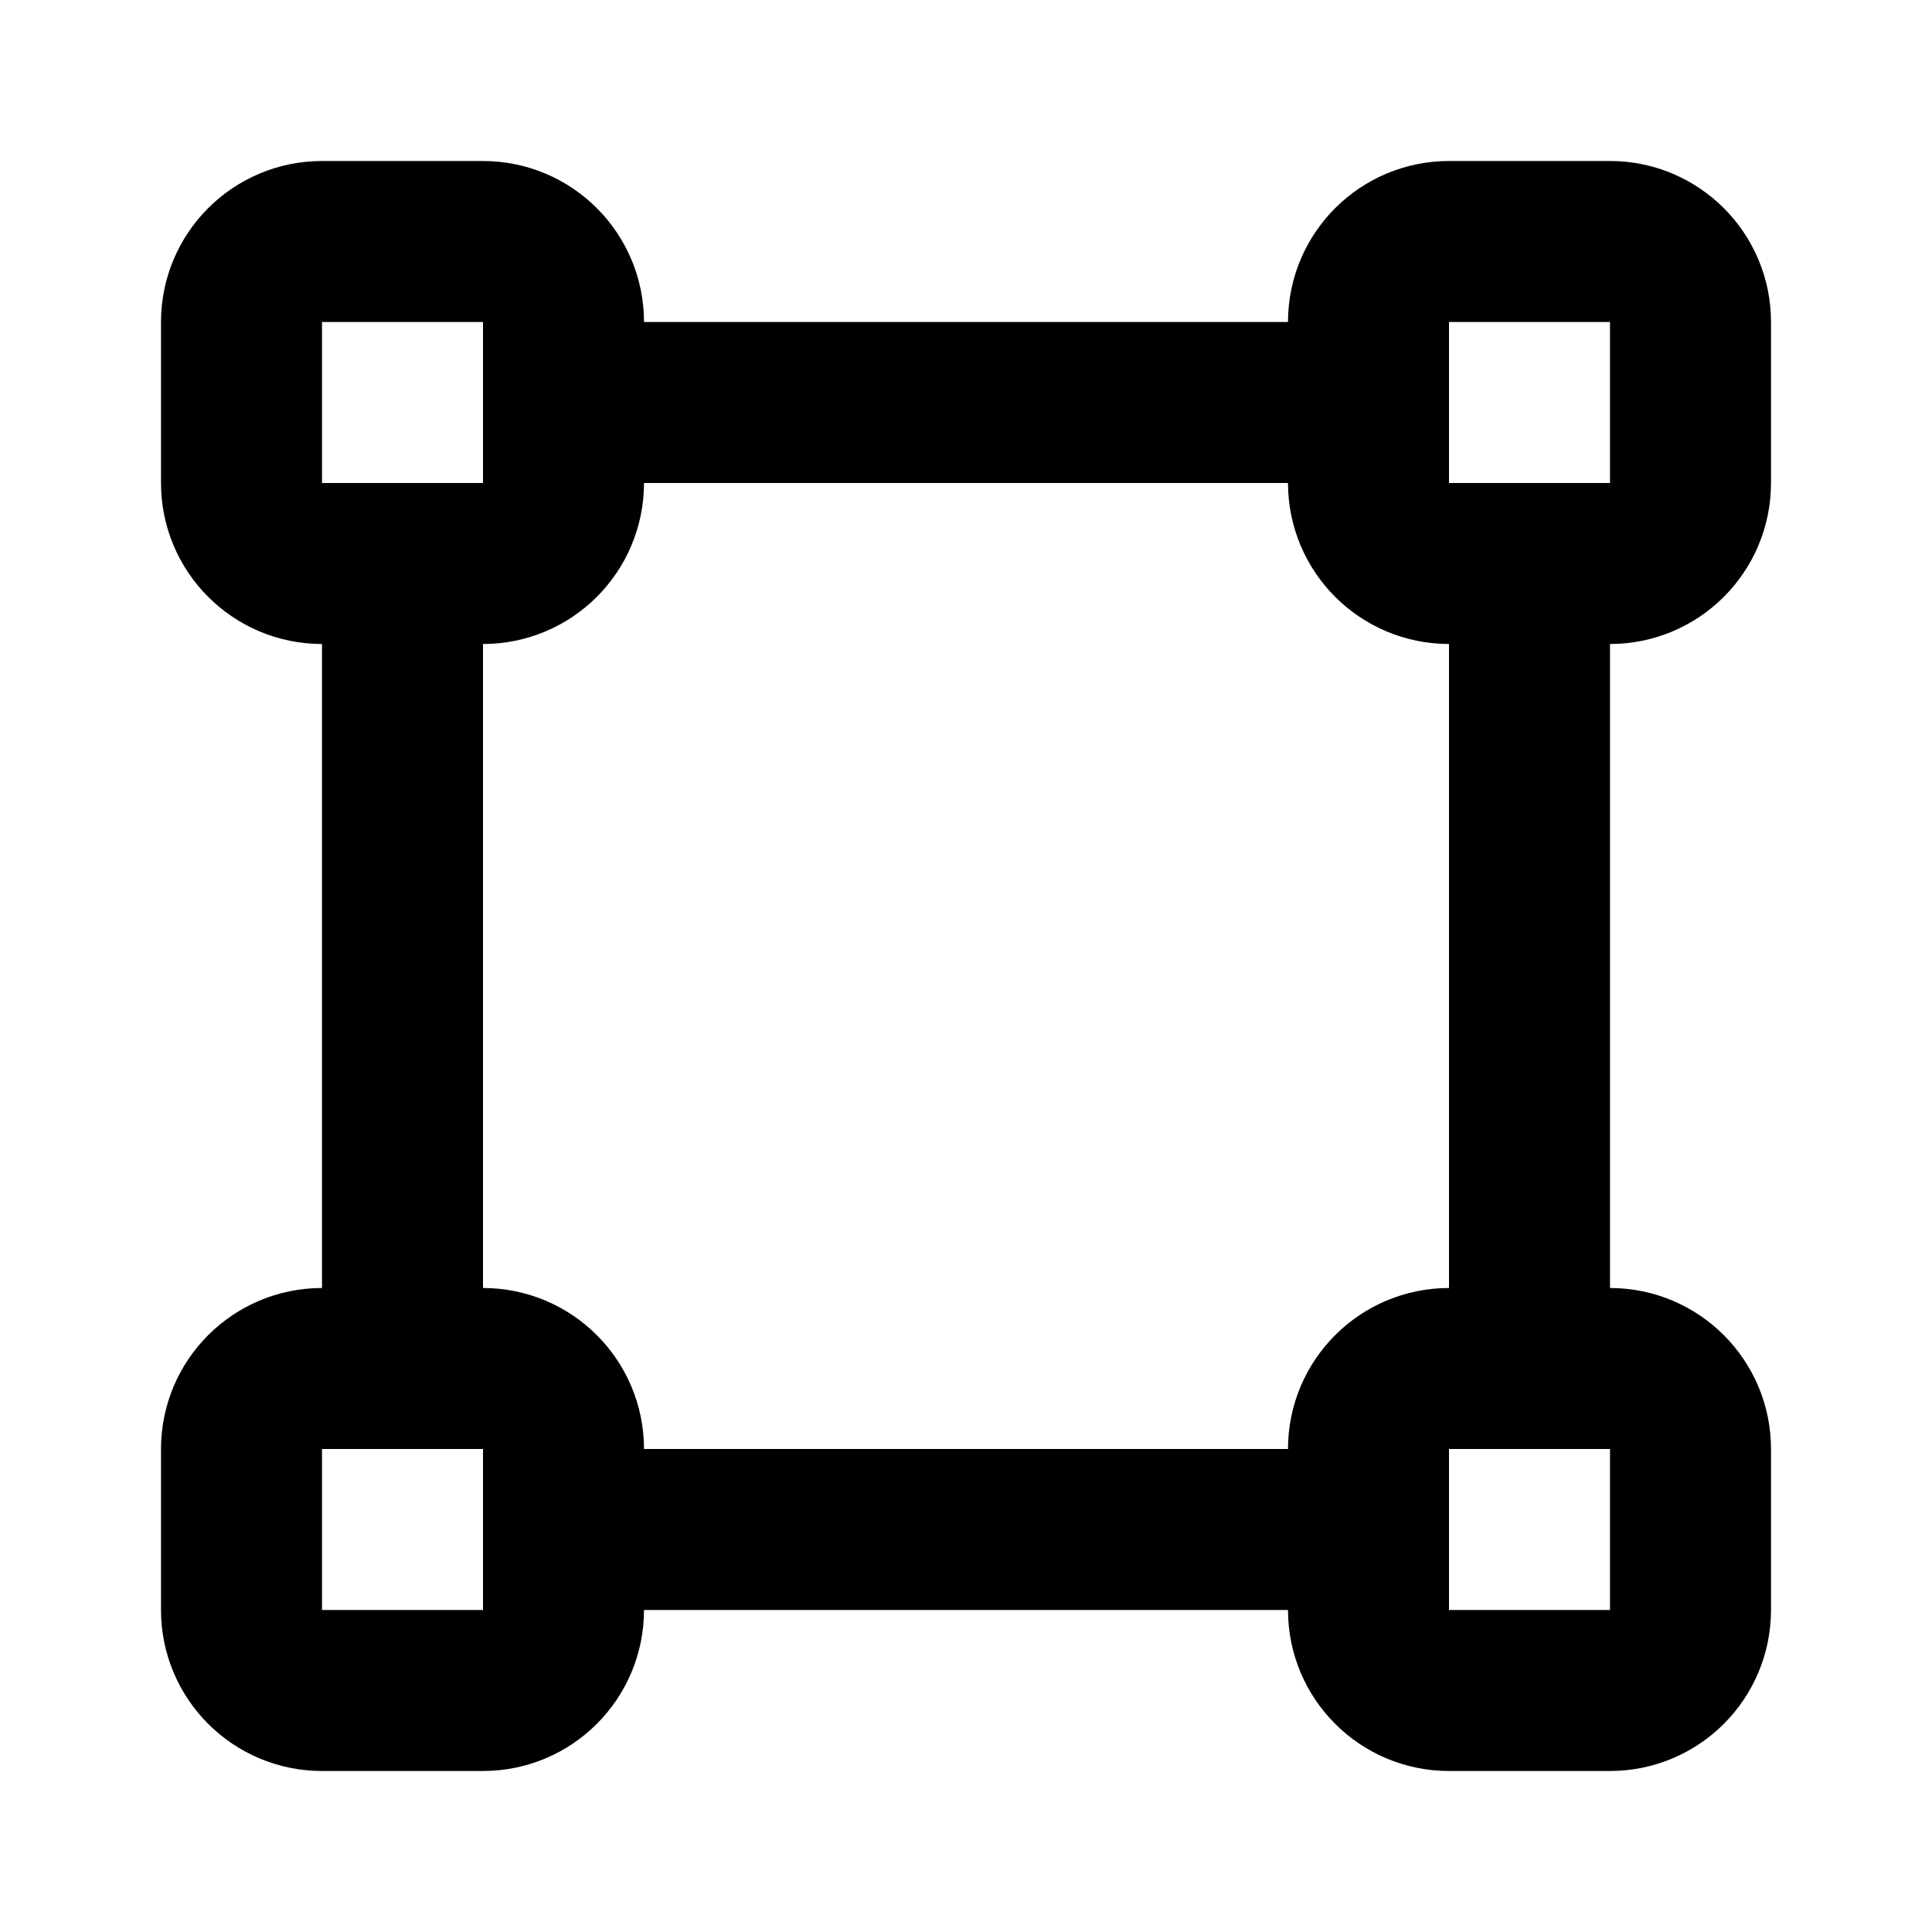
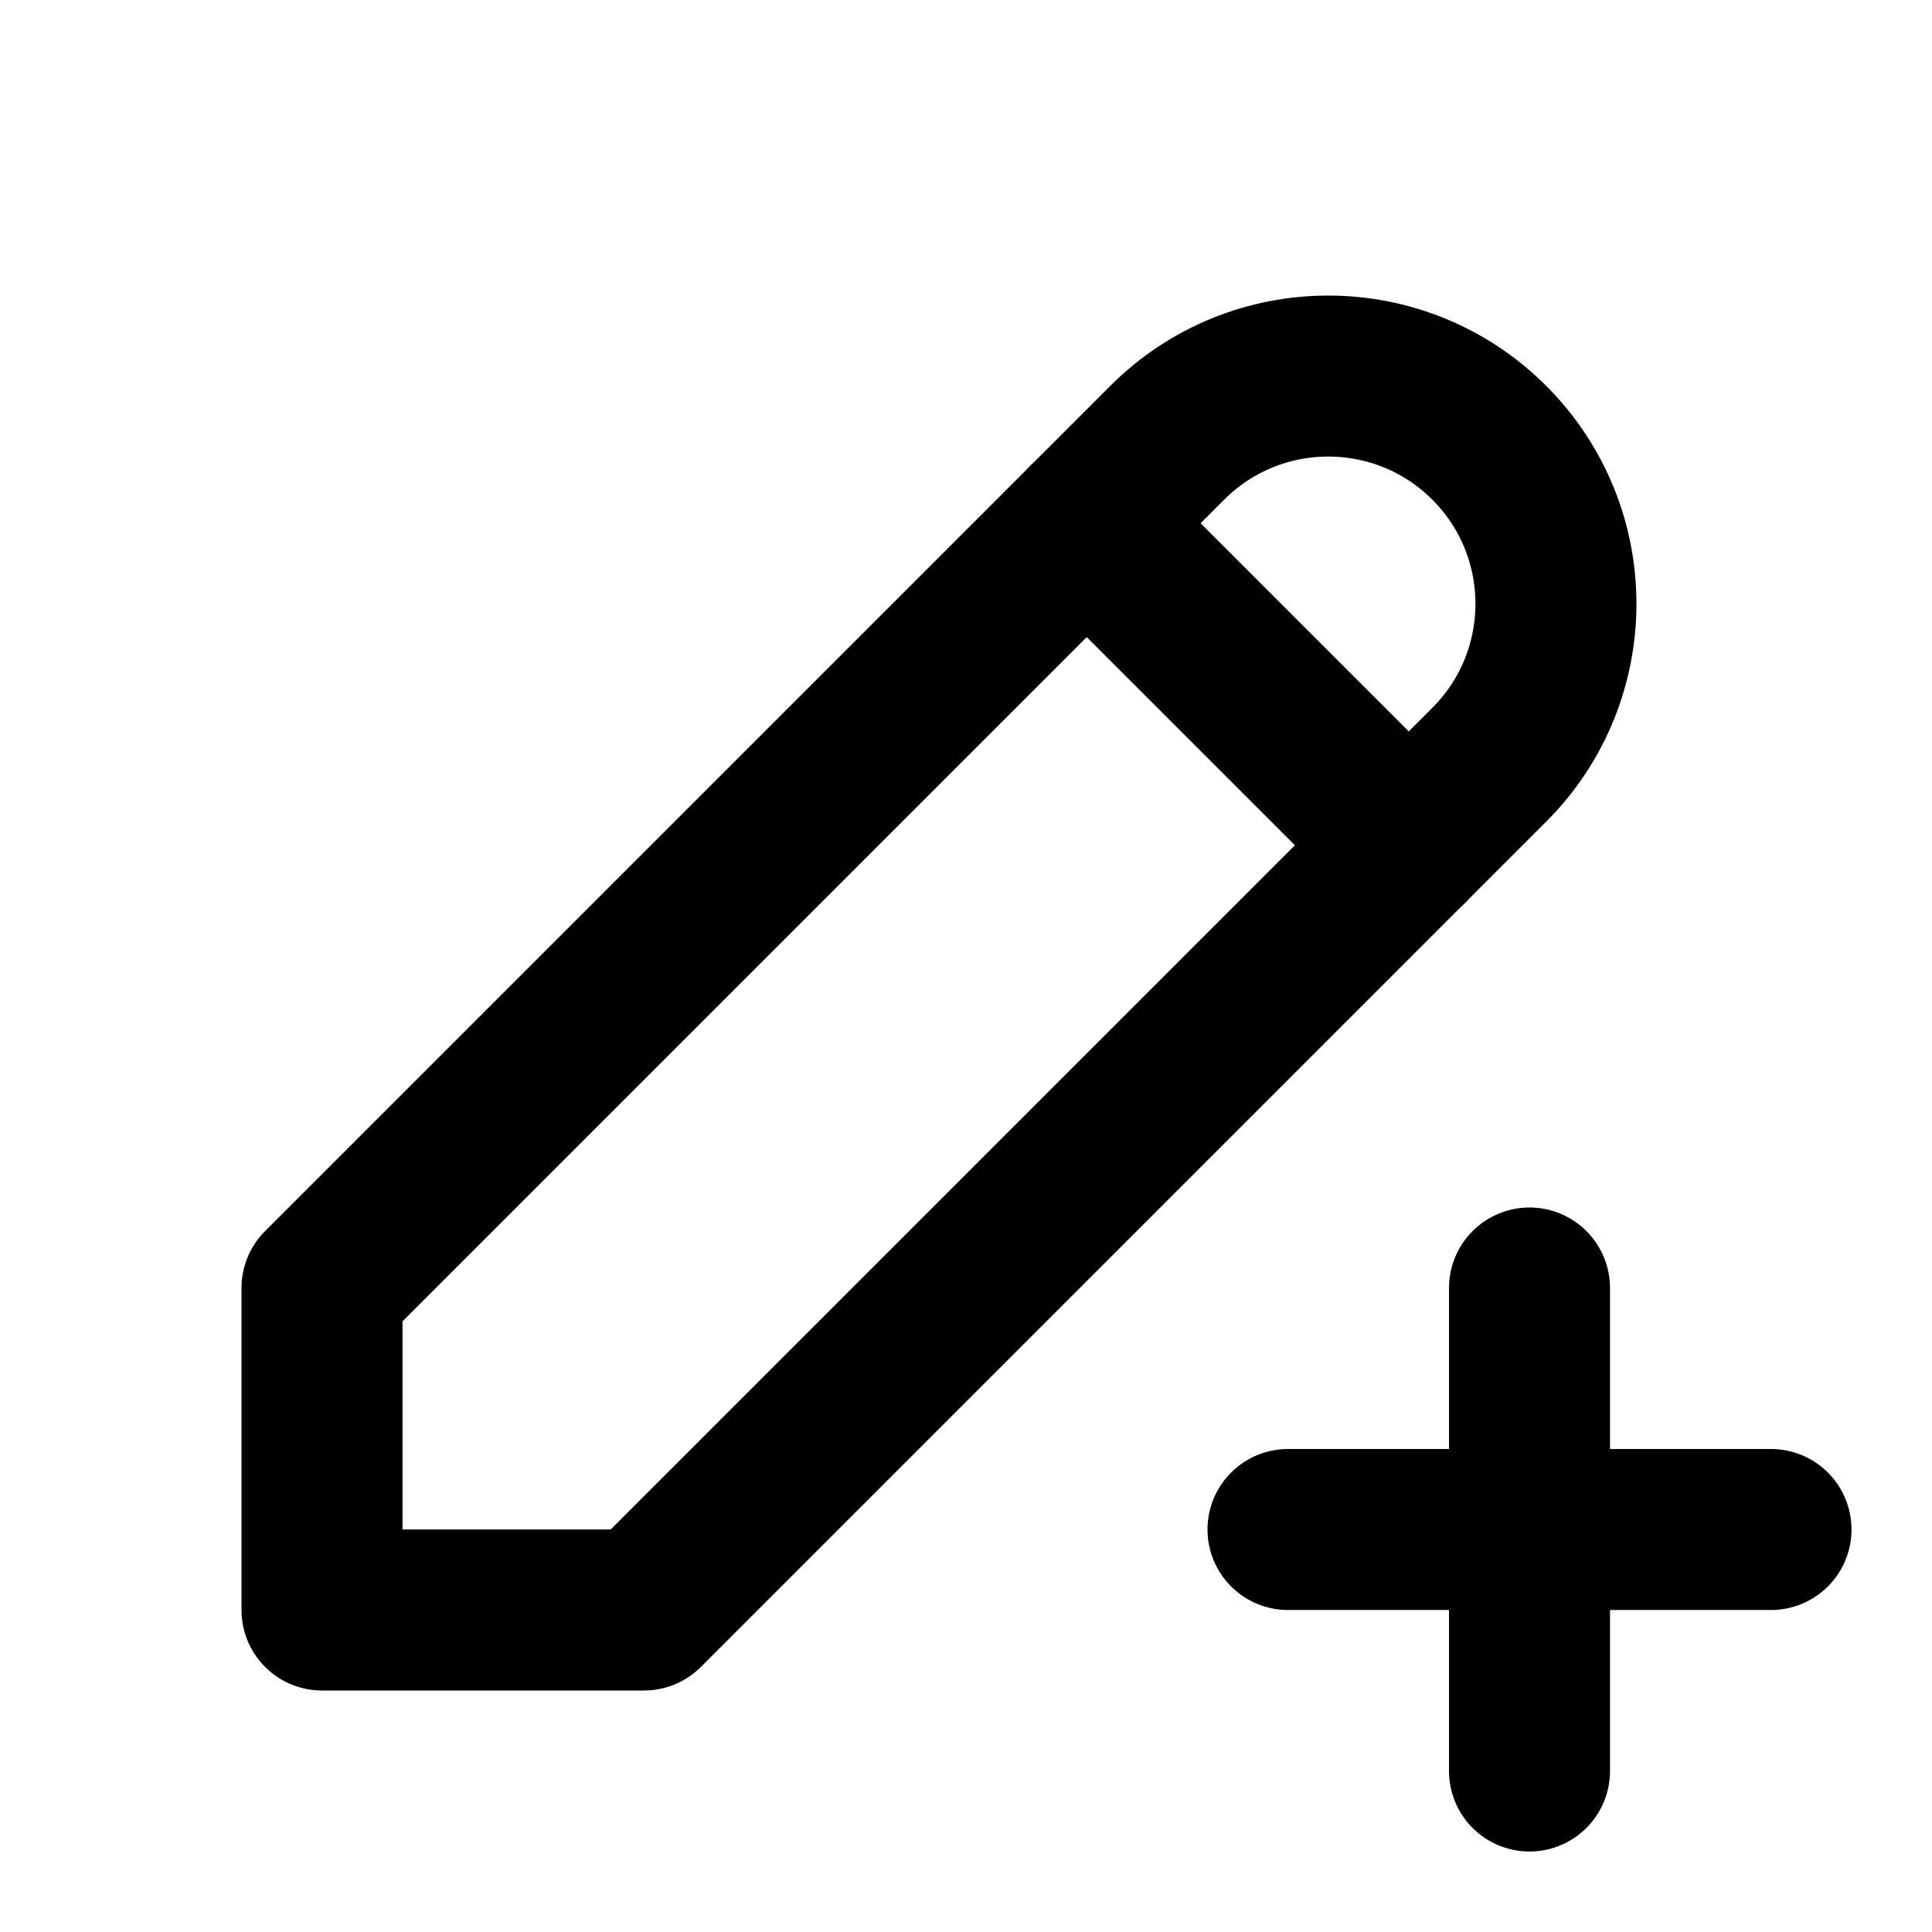
<svg xmlns="http://www.w3.org/2000/svg" width="24" height="24" viewBox="0 0 24 24" fill="none" stroke="currentColor" stroke-width="2" stroke-linecap="round" stroke-linejoin="round">
-   <path d="M3 4a1 1 0 0 1 1 -1h2a1 1 0 0 1 1 1v2a1 1 0 0 1 -1 1h-2a1 1 0 0 1 -1 -1l0 -2" />
-   <path d="M17 4a1 1 0 0 1 1 -1h2a1 1 0 0 1 1 1v2a1 1 0 0 1 -1 1h-2a1 1 0 0 1 -1 -1l0 -2" />
-   <path d="M17 18a1 1 0 0 1 1 -1h2a1 1 0 0 1 1 1v2a1 1 0 0 1 -1 1h-2a1 1 0 0 1 -1 -1l0 -2" />
-   <path d="M3 18a1 1 0 0 1 1 -1h2a1 1 0 0 1 1 1v2a1 1 0 0 1 -1 1h-2a1 1 0 0 1 -1 -1l0 -2" />
-   <path d="M5 7l0 10" />
-   <path d="M19 7l0 10" />
-   <path d="M7 5l10 0" />
-   <path d="M7 19l10 0" />
+   <path d="M4 20h4l10.5 -10.5a2.828 2.828 0 1 0 -4 -4l-10.5 10.5v4" />
+   <path d="M13.5 6.5l4 4" />
+   <path d="M16 19h6" />
+   <path d="M19 16v6" />
</svg>
